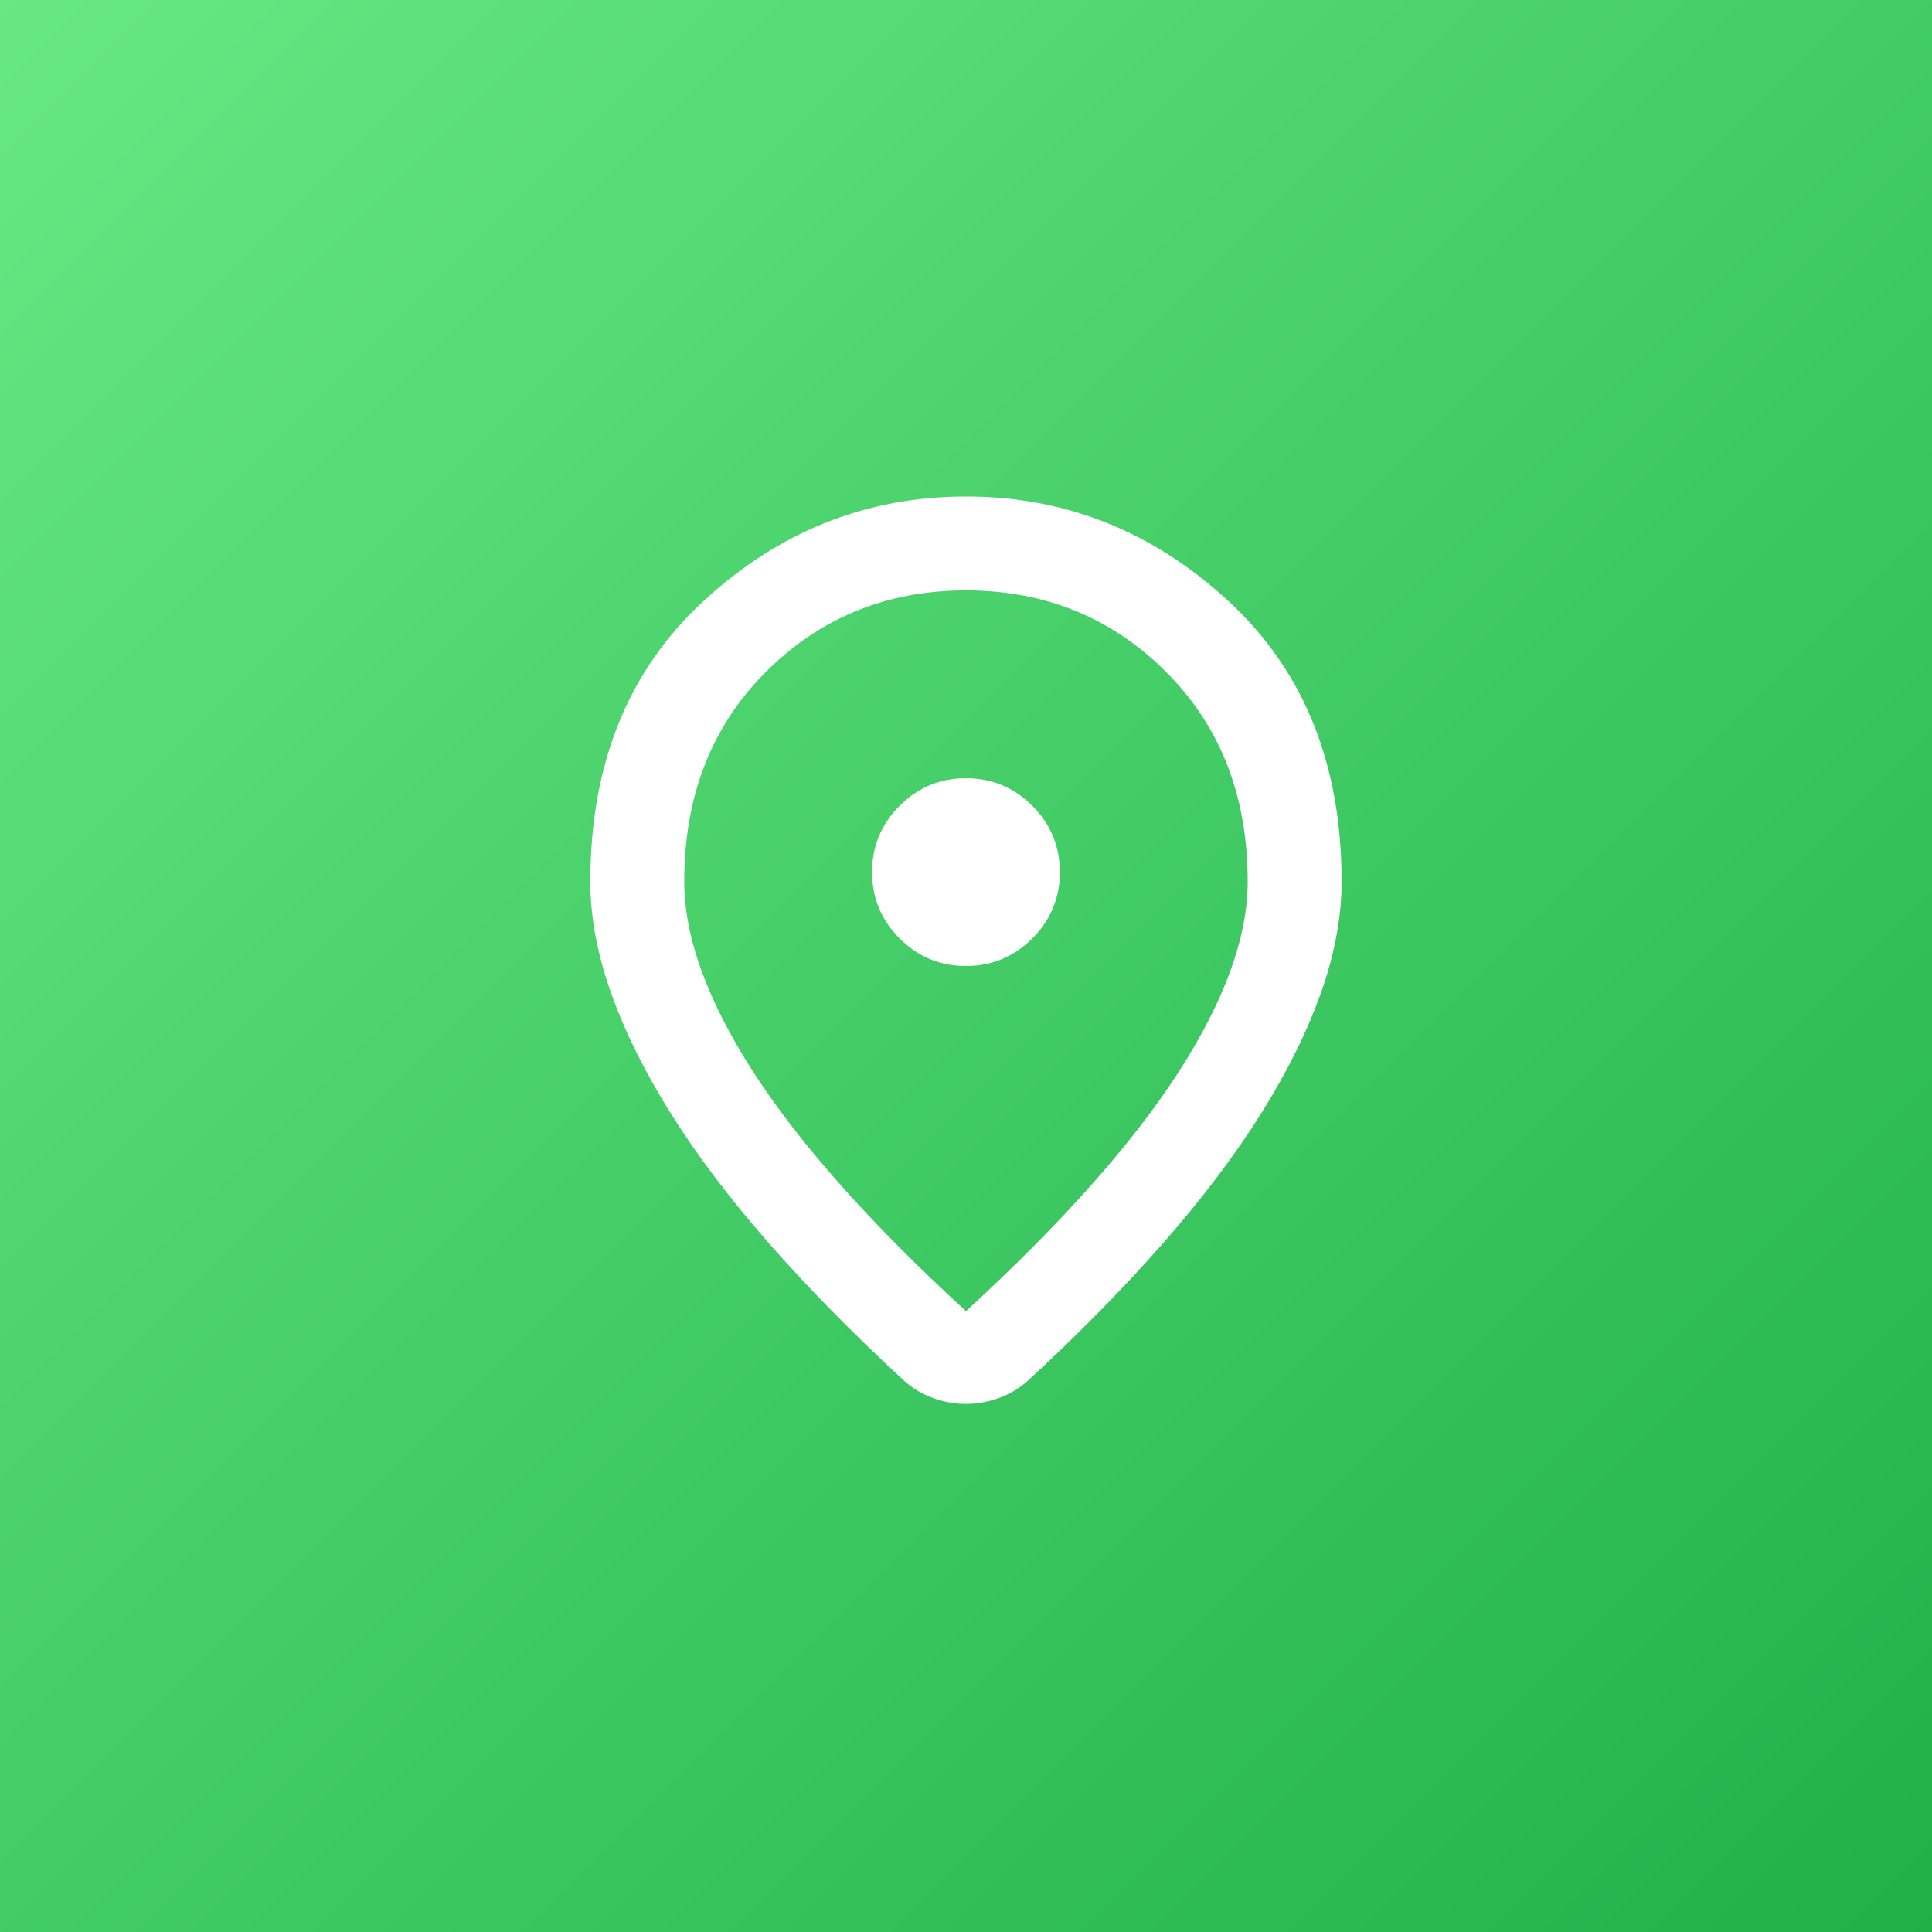
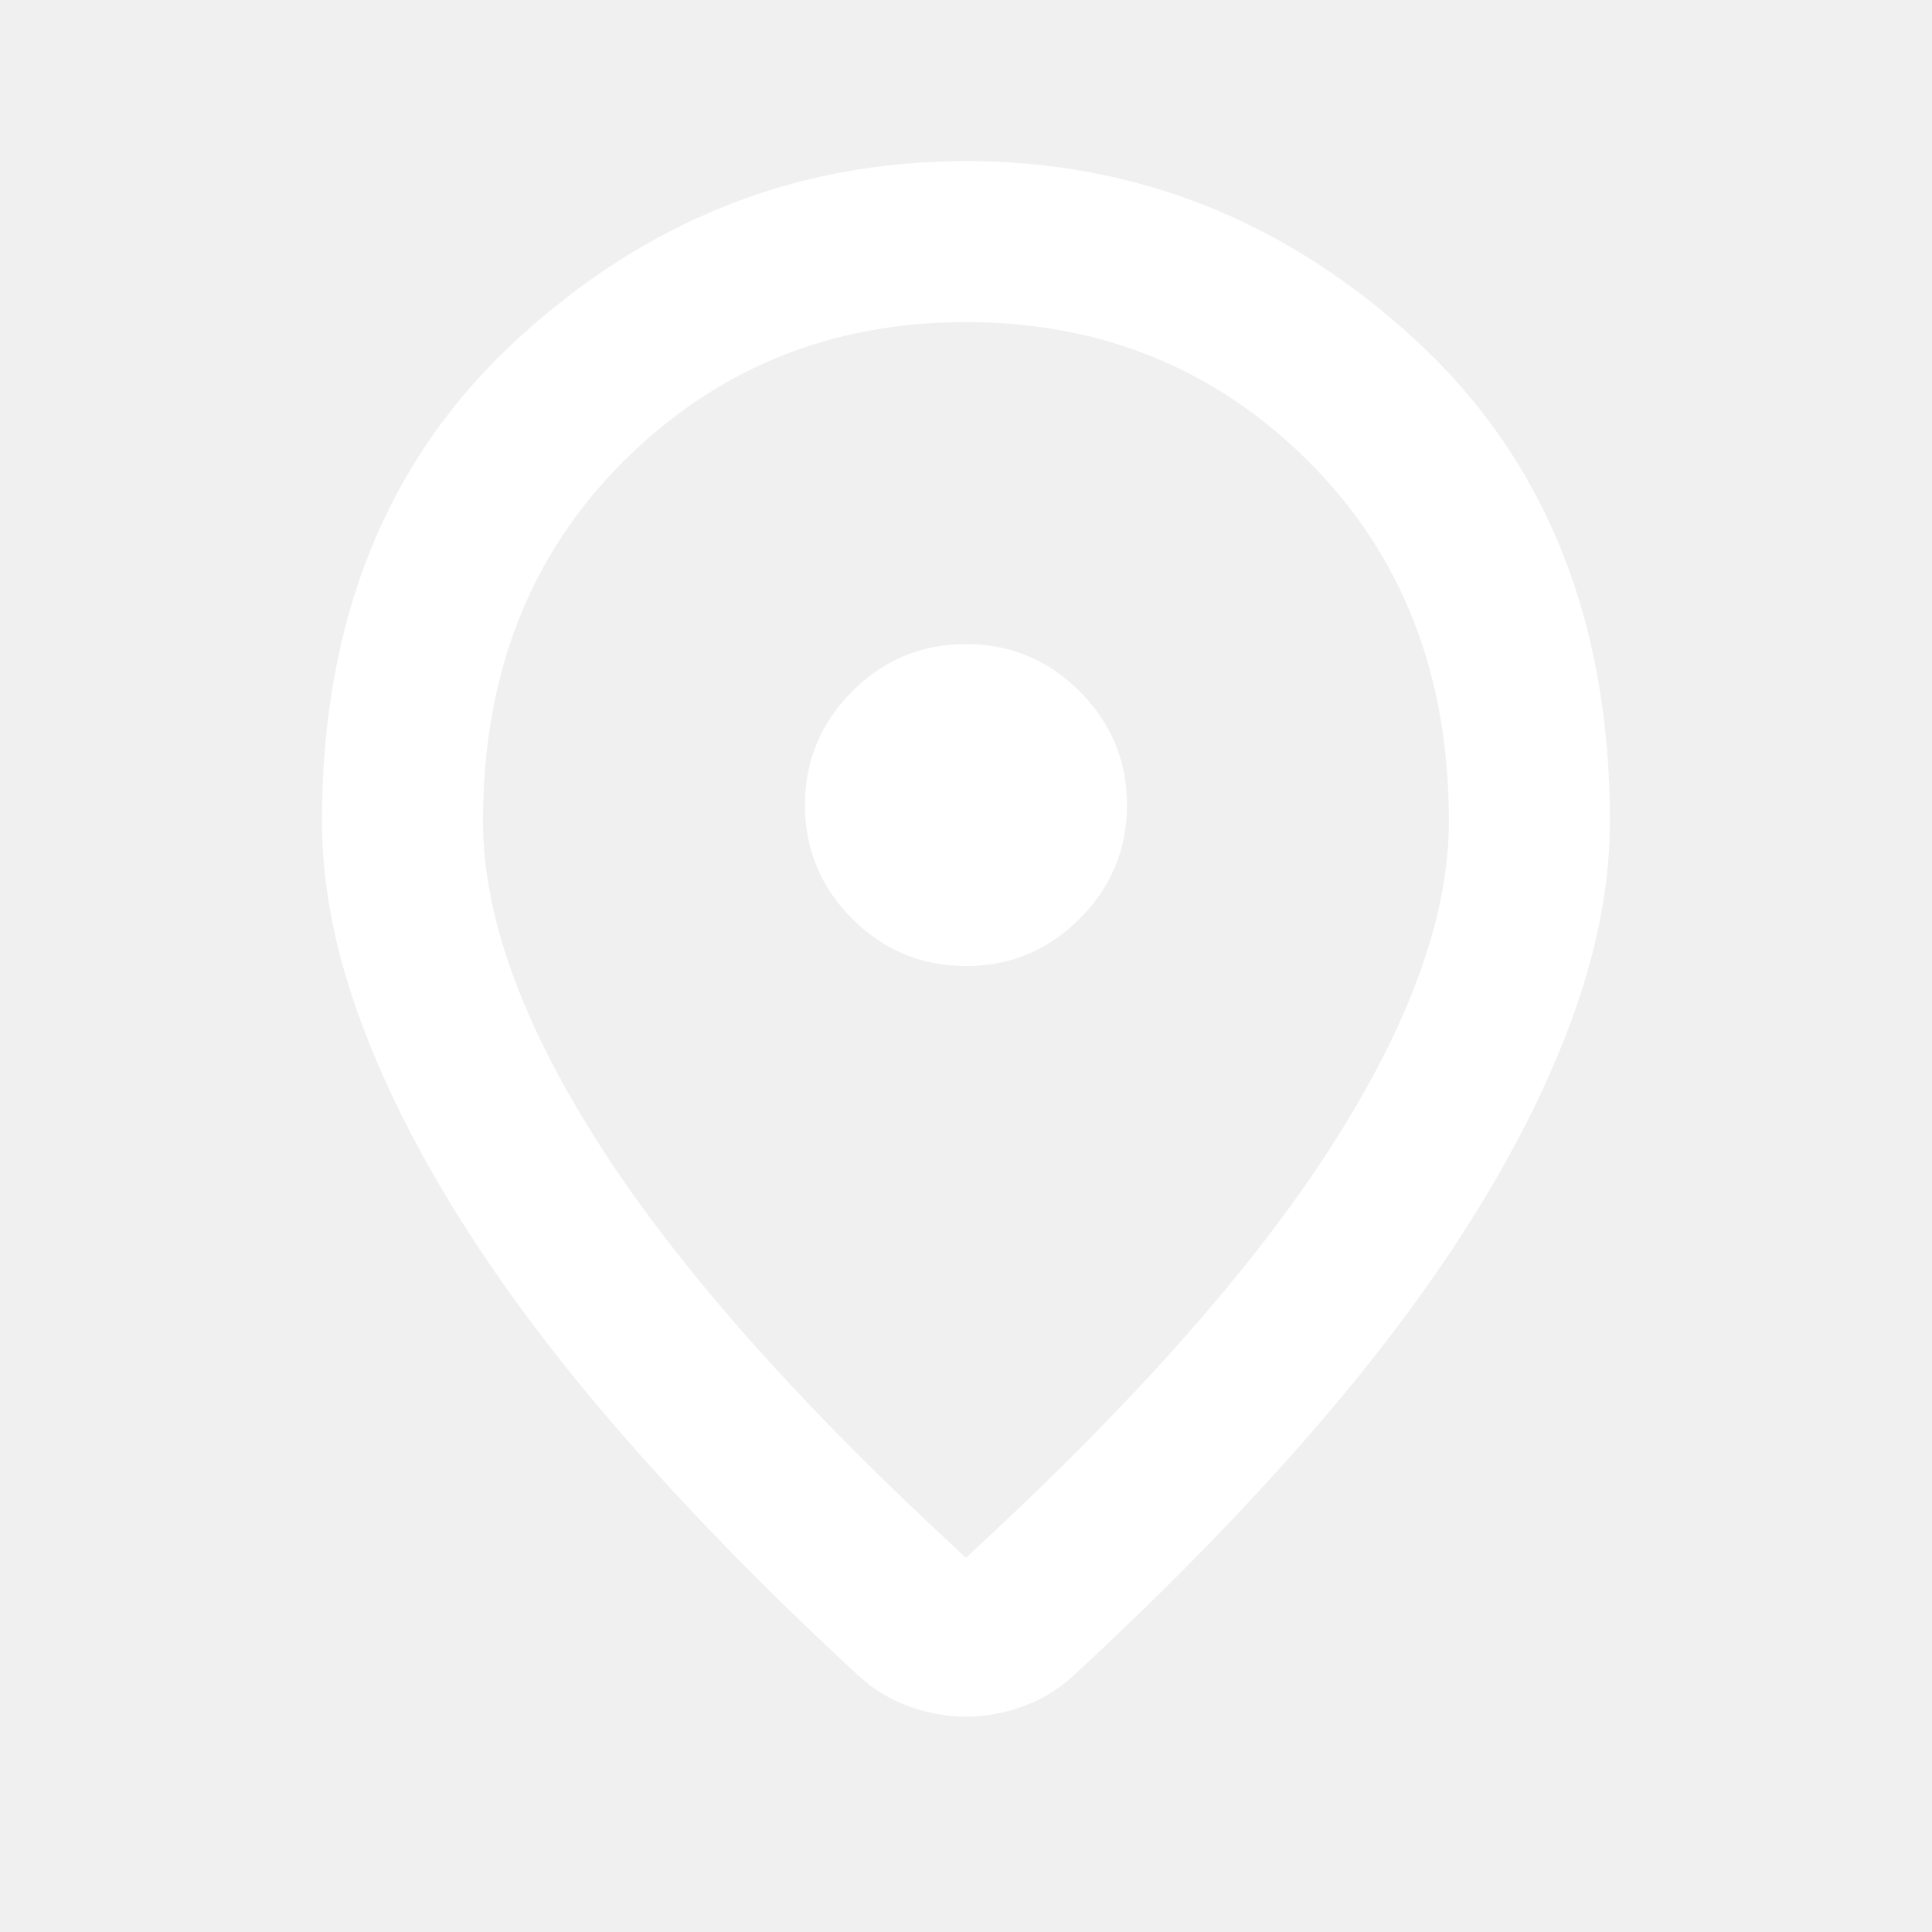
- <svg xmlns="http://www.w3.org/2000/svg" width="96" height="96" viewBox="0 0 96 96">
-   <defs>
-     <linearGradient id="g" x1="0%" y1="0%" x2="100%" y2="100%">
-       <stop offset="0" stop-color="#67E883" />
-       <stop offset="1" stop-color="#1FB04A" />
-     </linearGradient>
-   </defs>
-   <rect width="96" height="96" fill="url(#g)" />
+ <svg xmlns="http://www.w3.org/2000/svg" width="96" height="96" viewBox="20 20 56 56">
  <g transform="translate(20 76) scale(0.05833)" fill="#ffffff">
    <path d="M480-186q122-112 181-203.5T720-552q0-109-69.5-178.5T480-800q-101 0-170.5 69.5T240-552q0 71 59 162.5T480-186Zm0 79q-14 0-28-5t-25-15q-65-60-115-117t-83.5-110.5q-33.5-53.5-51-103T160-552q0-150 96.5-239T480-880q127 0 223.5 89T800-552q0 45-17.5 94.5t-51 103Q698-301 648-244T533-127q-11 10-25 15t-28 5Zm0-453Zm0 80q33 0 56.5-23.5T560-560q0-33-23.5-56.5T480-640q-33 0-56.5 23.5T400-560q0 33 23.5 56.5T480-480Z" />
  </g>
</svg>
